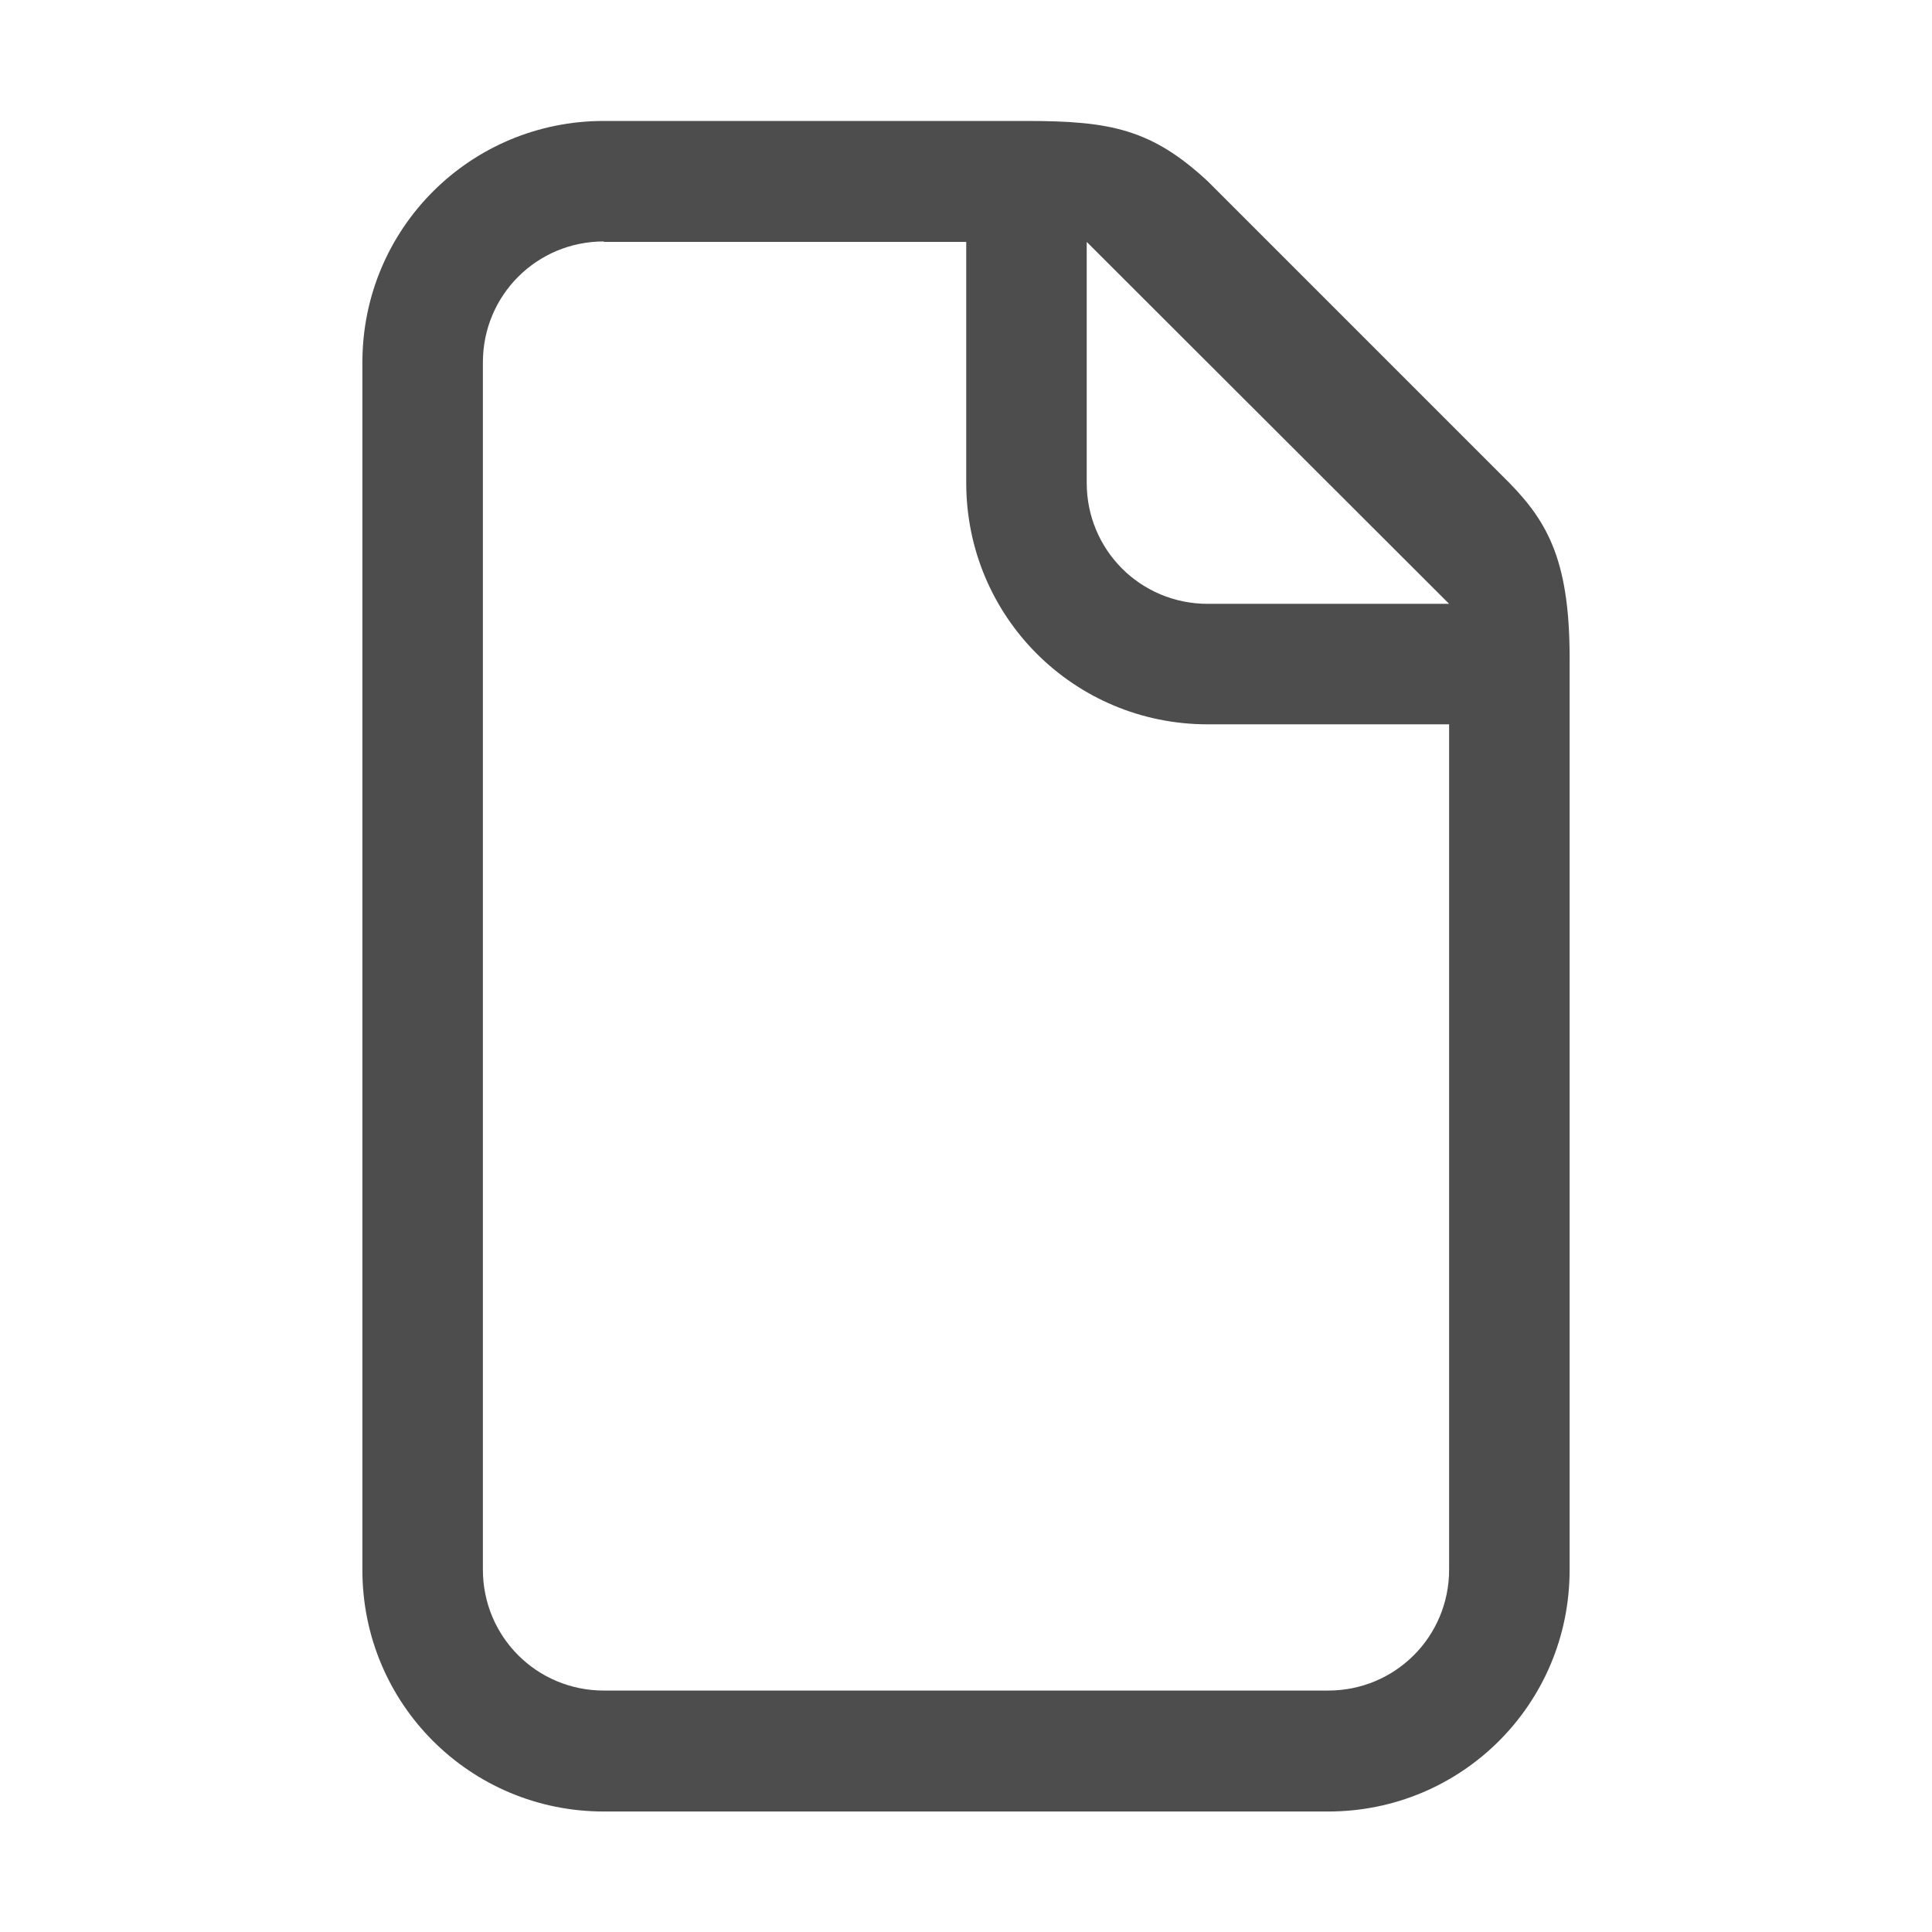
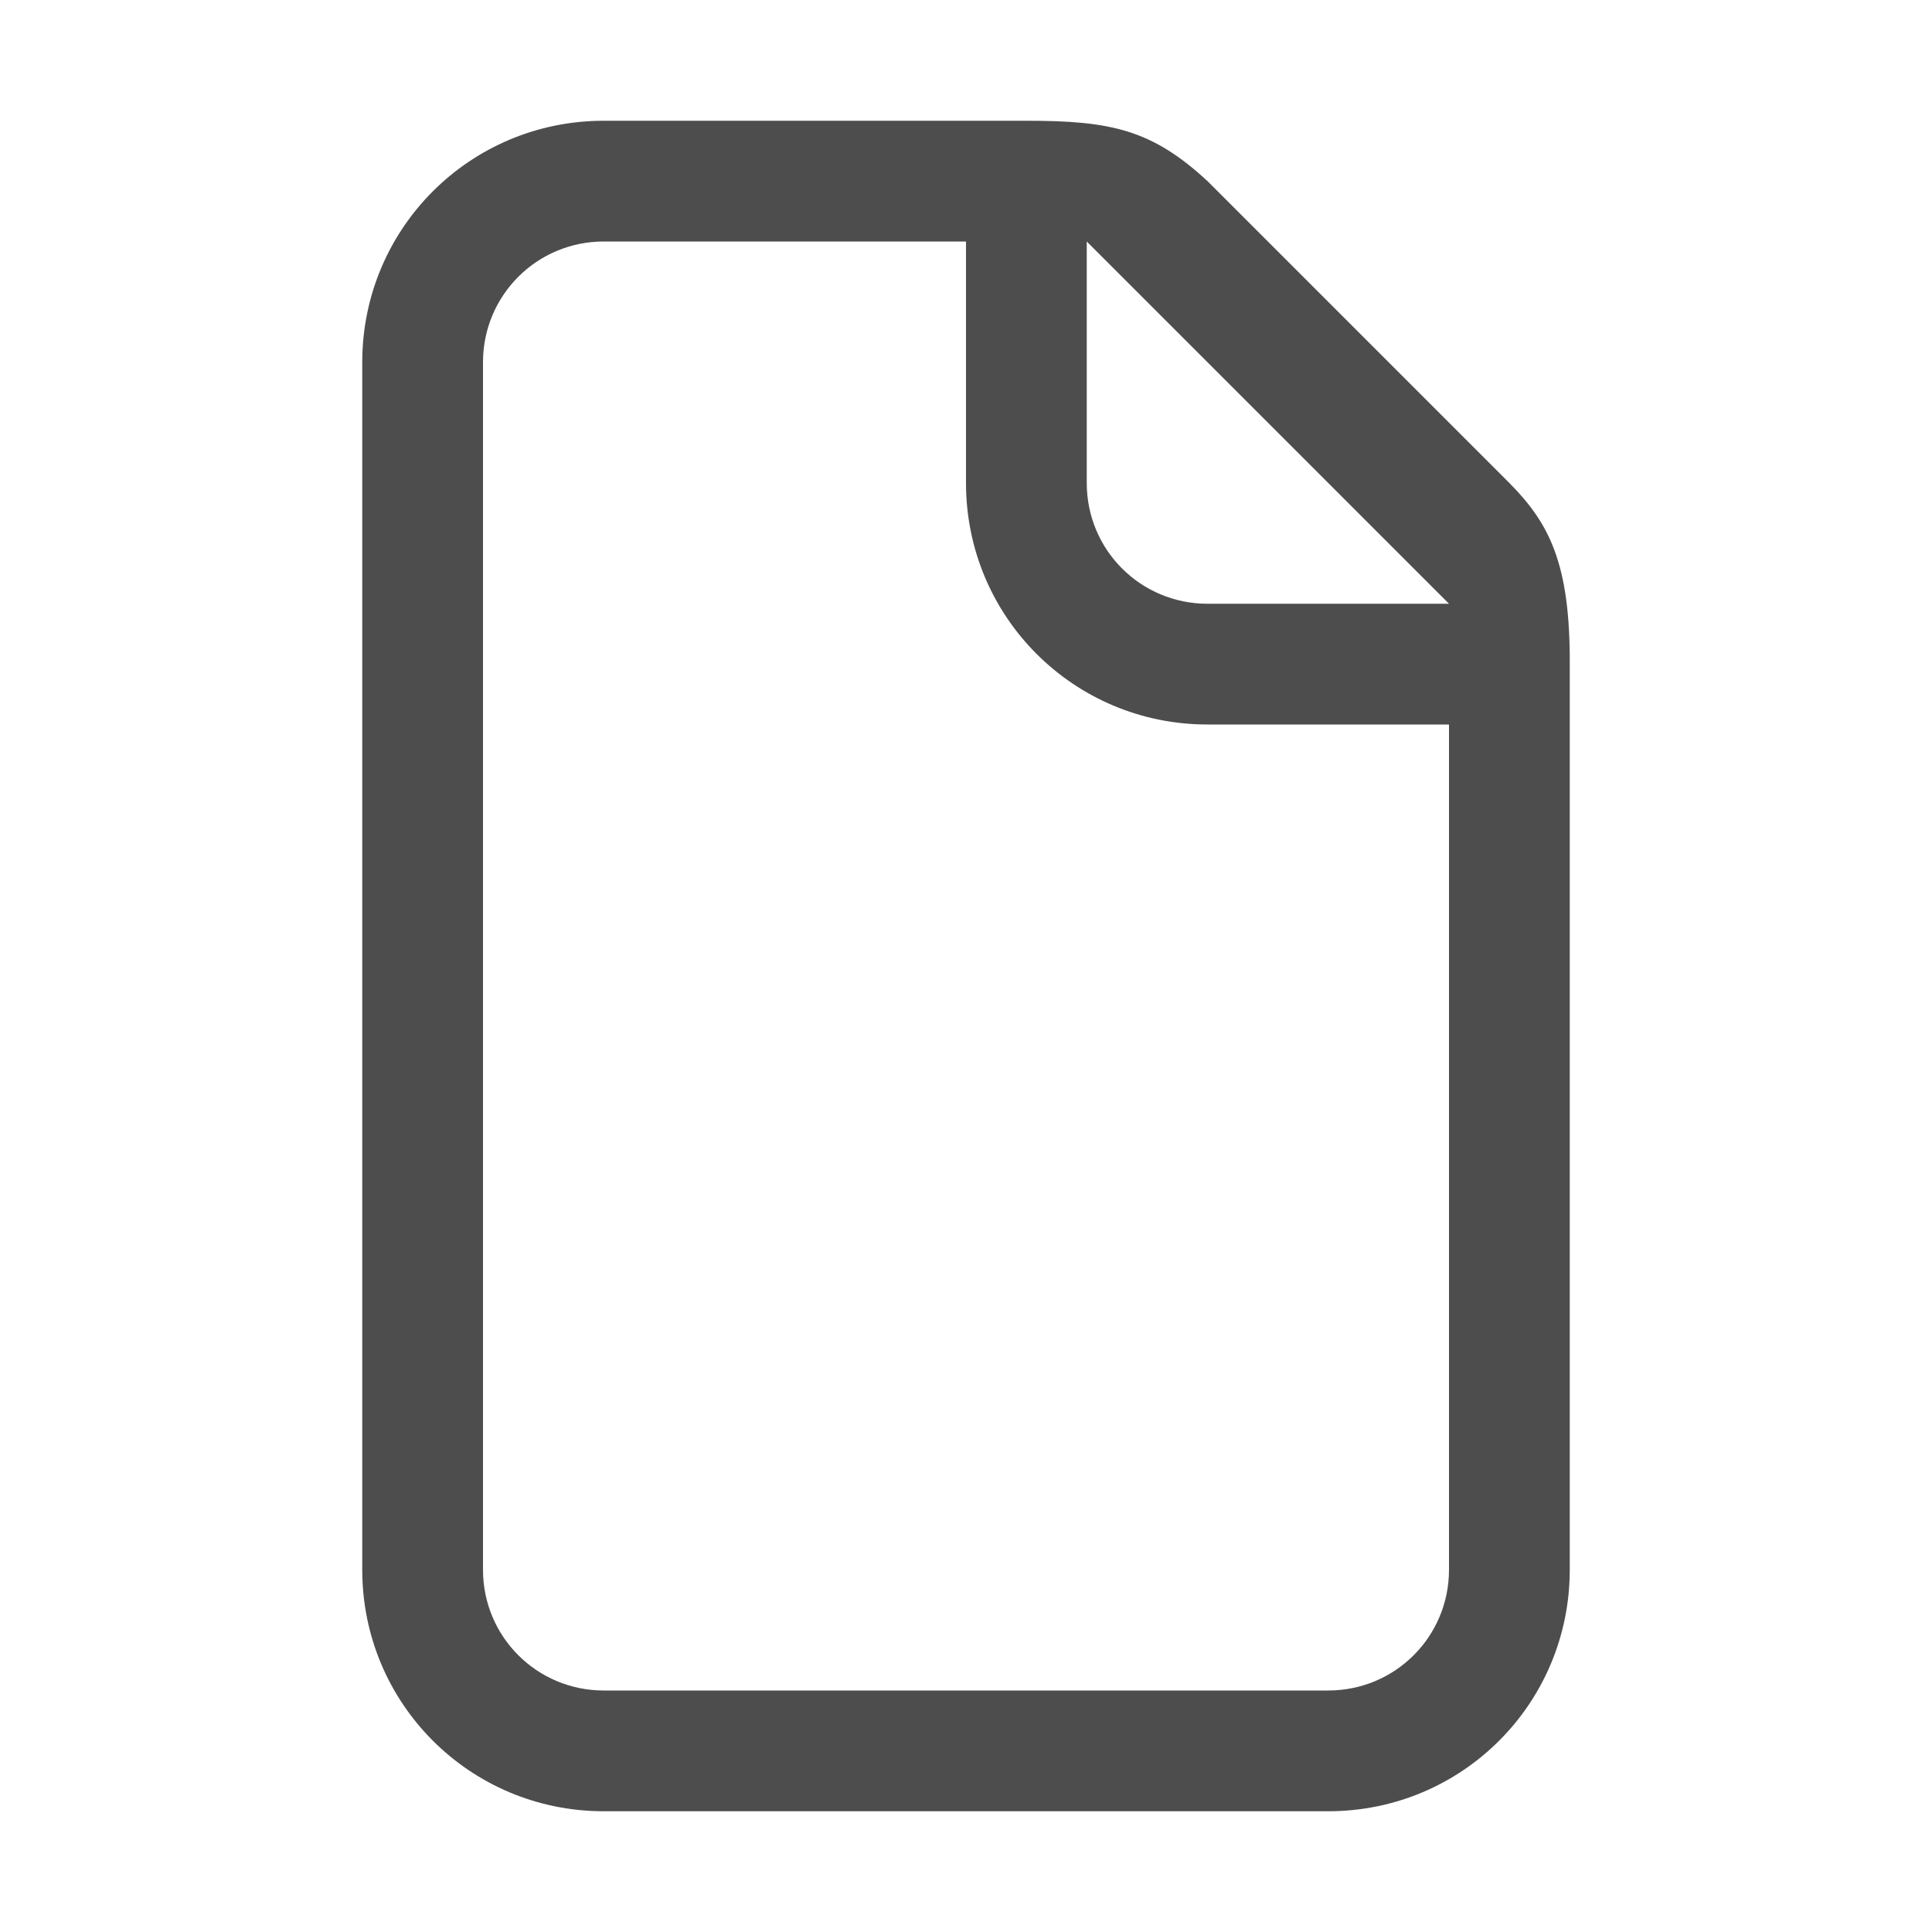
- <svg xmlns="http://www.w3.org/2000/svg" width="16" height="16" viewBox="0 0 4.233 4.233" version="1.1" id="svg11945">
+ <svg xmlns="http://www.w3.org/2000/svg" width="16" height="16" viewBox="0 0 16 16" version="1.1" id="svg11945">
  <defs id="defs11942">
    <style id="current-color-scheme" type="text/css">
         .ColorScheme-Text { color:#4d4d4d; }
        </style>
  </defs>
-   <path d="m 1.323,0.265 c -0.293,0 -0.529,0.236 -0.529,0.529 V 3.44 c 0,0.293 0.236,0.529 0.529,0.529 h 1.587 c 0.293,0 0.529,-0.236 0.529,-0.529 V 1.455 C 3.441,1.233 3.393,1.146 3.307,1.058 L 2.646,0.397 C 2.523,0.283 2.433,0.265 2.249,0.265 Z m 0,0.265 H 2.117 V 1.058 c 0,0.293 0.236,0.529 0.529,0.529 H 3.175 v 1.852 c 0,0.147 -0.118,0.265 -0.265,0.265 H 1.323 c -0.147,0 -0.265,-0.118 -0.265,-0.265 V 0.794 c 0,-0.147 0.118,-0.265 0.265,-0.265 z m 1.058,0 L 3.175,1.323 H 2.646 C 2.499,1.323 2.381,1.205 2.381,1.058 Z" style="fill:currentColor;stroke-width:1.323;stroke-linecap:round;stroke-linejoin:round" class="ColorScheme-Text" id="path4457" />
+   <path d="M 5,1 C 3.892,1 3,1.892 3,3 V 13 c 0,1.108 0.892,2 2,2 H 11 C 12.108,15 13,14.108 13,13 V 5.5 C 13.004,4.659 12.826,4.33 12.5,4 L 10,1.5 C 9.537,1.071 9.195,1 8.5,1 Z m 0,1 H 8 V 4 C 8,5.108 8.892,6 10,6 H 12 v 7 c 0,0.554 -0.446,1 -1,1 H 5 C 4.446,14 4,13.554 4,13 V 3 C 4,2.446 4.446,2 5,2 Z M 9,2 12,5 H 10 C 9.446,5 9,4.554 9,4 Z" style="fill:currentColor;stroke-width:5;stroke-linecap:round;stroke-linejoin:round" class="ColorScheme-Text" id="path4457" />
</svg>
